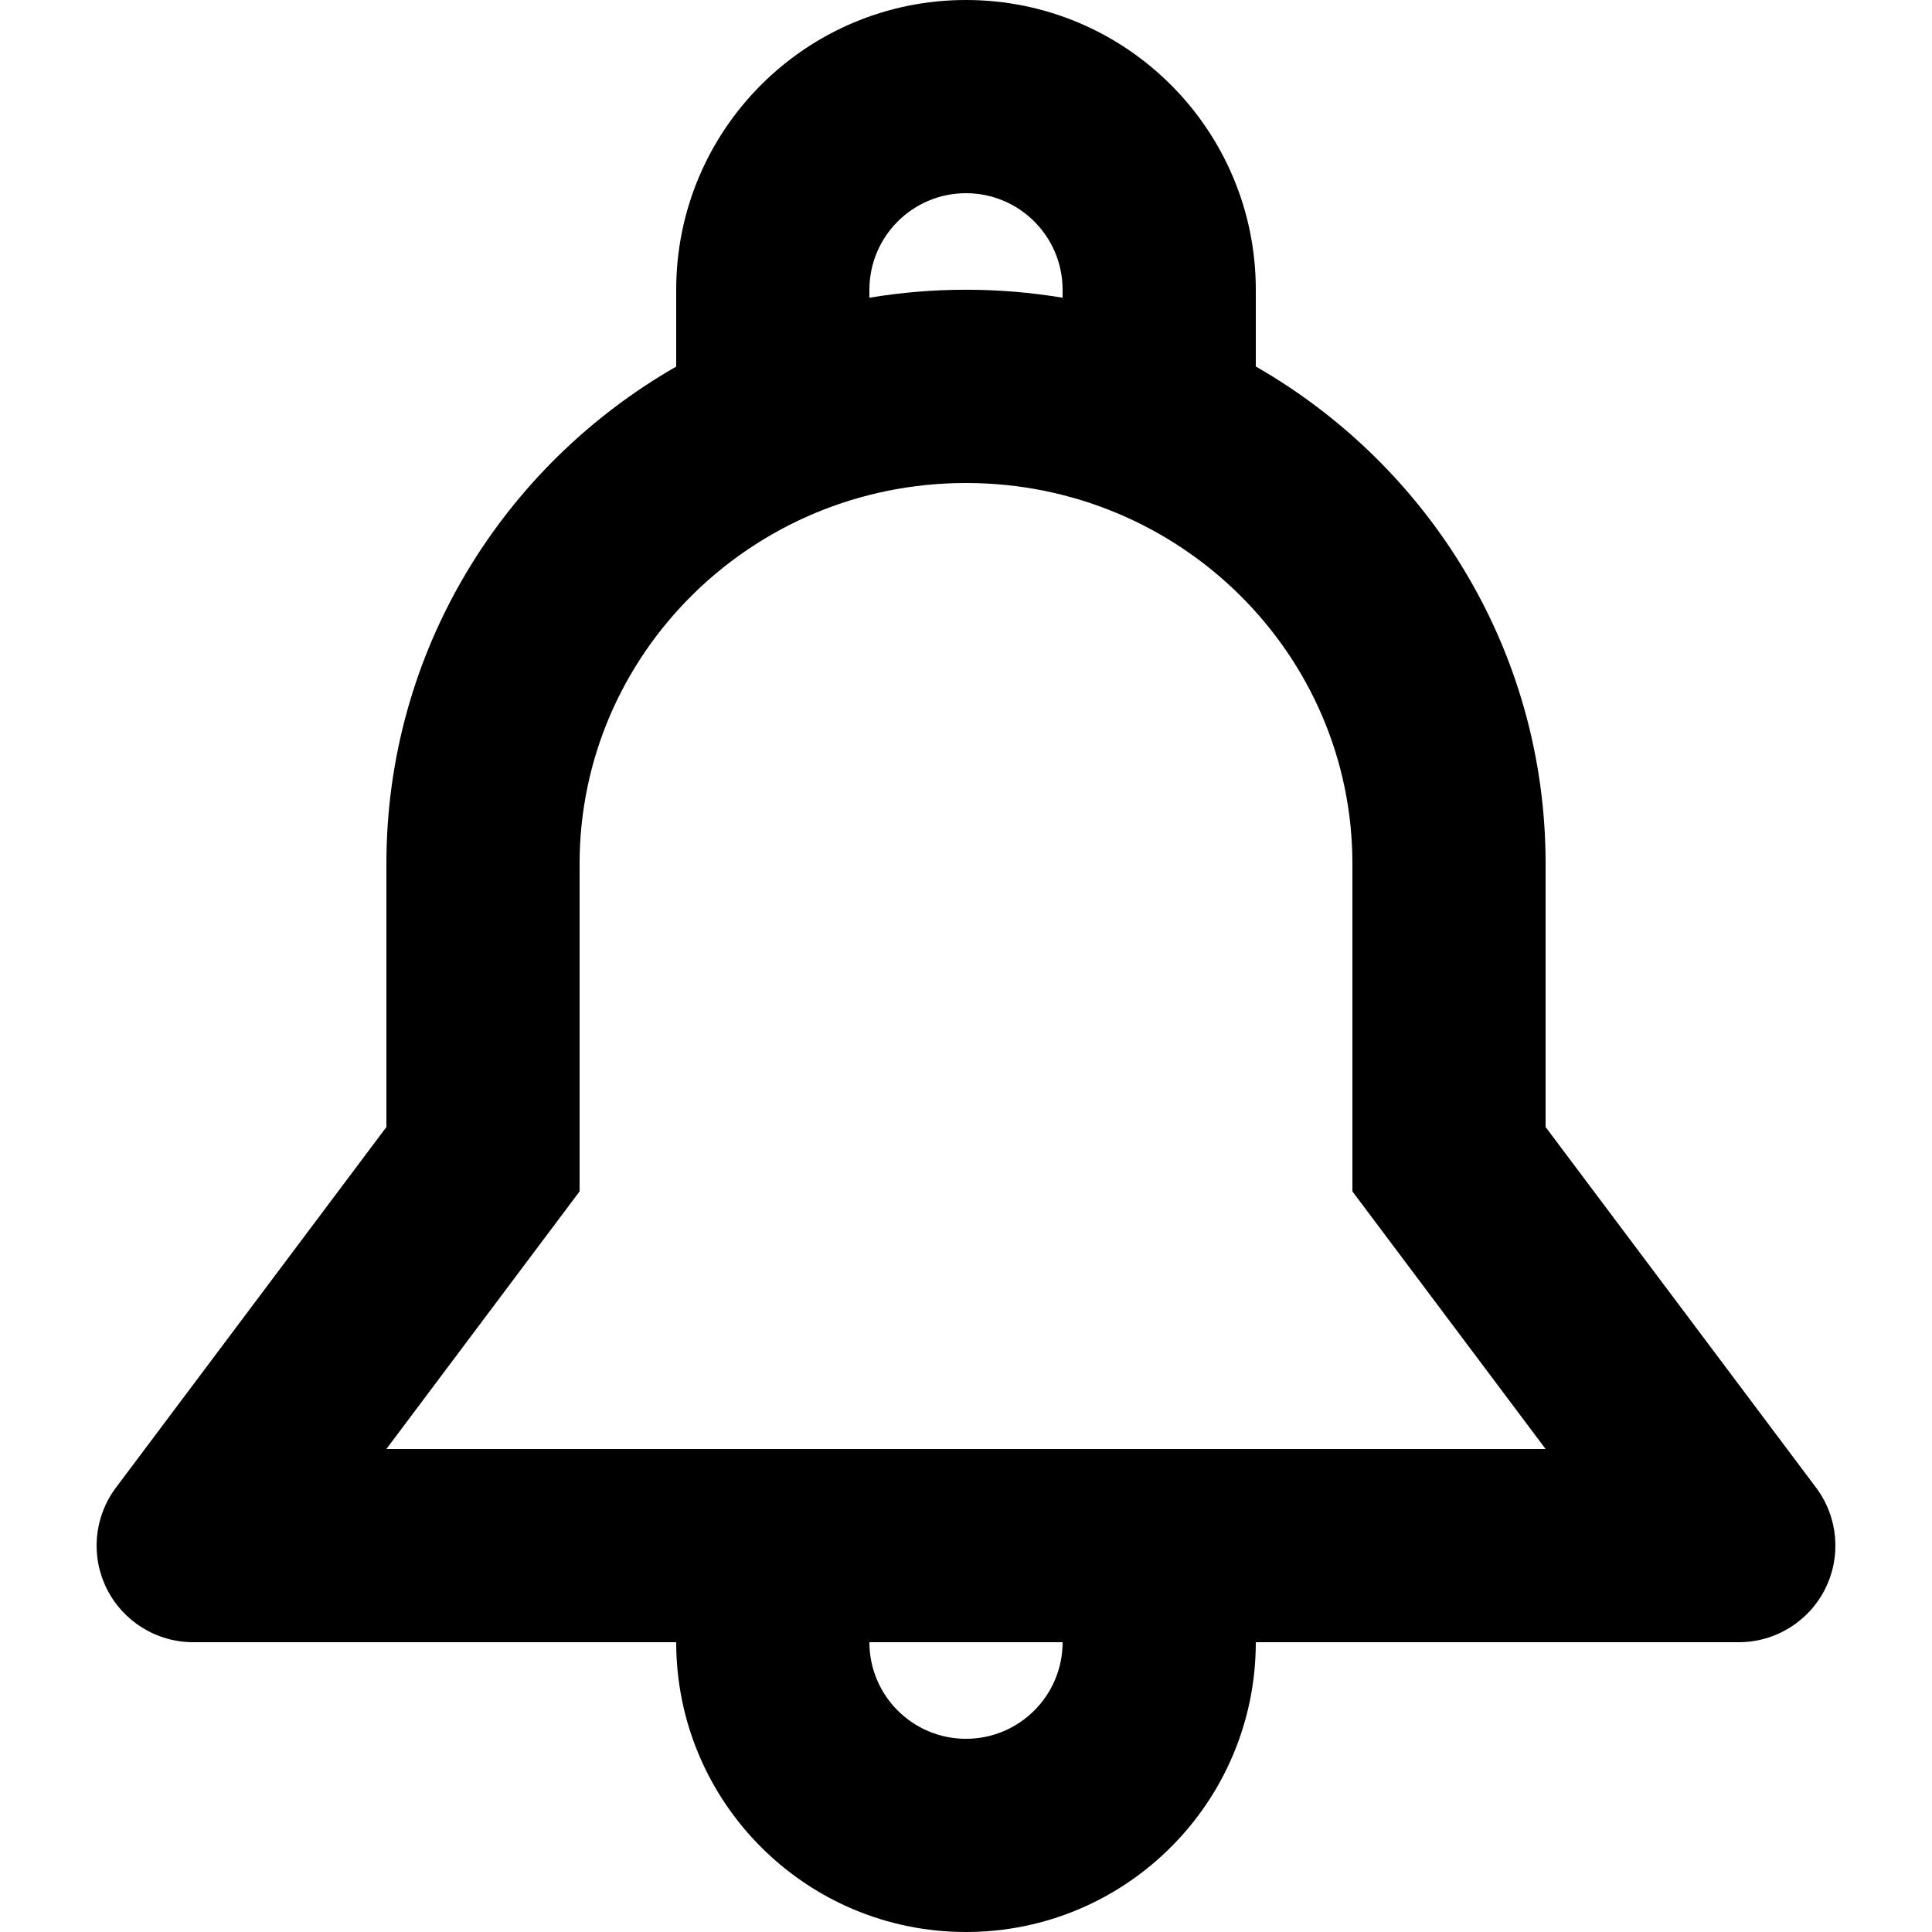
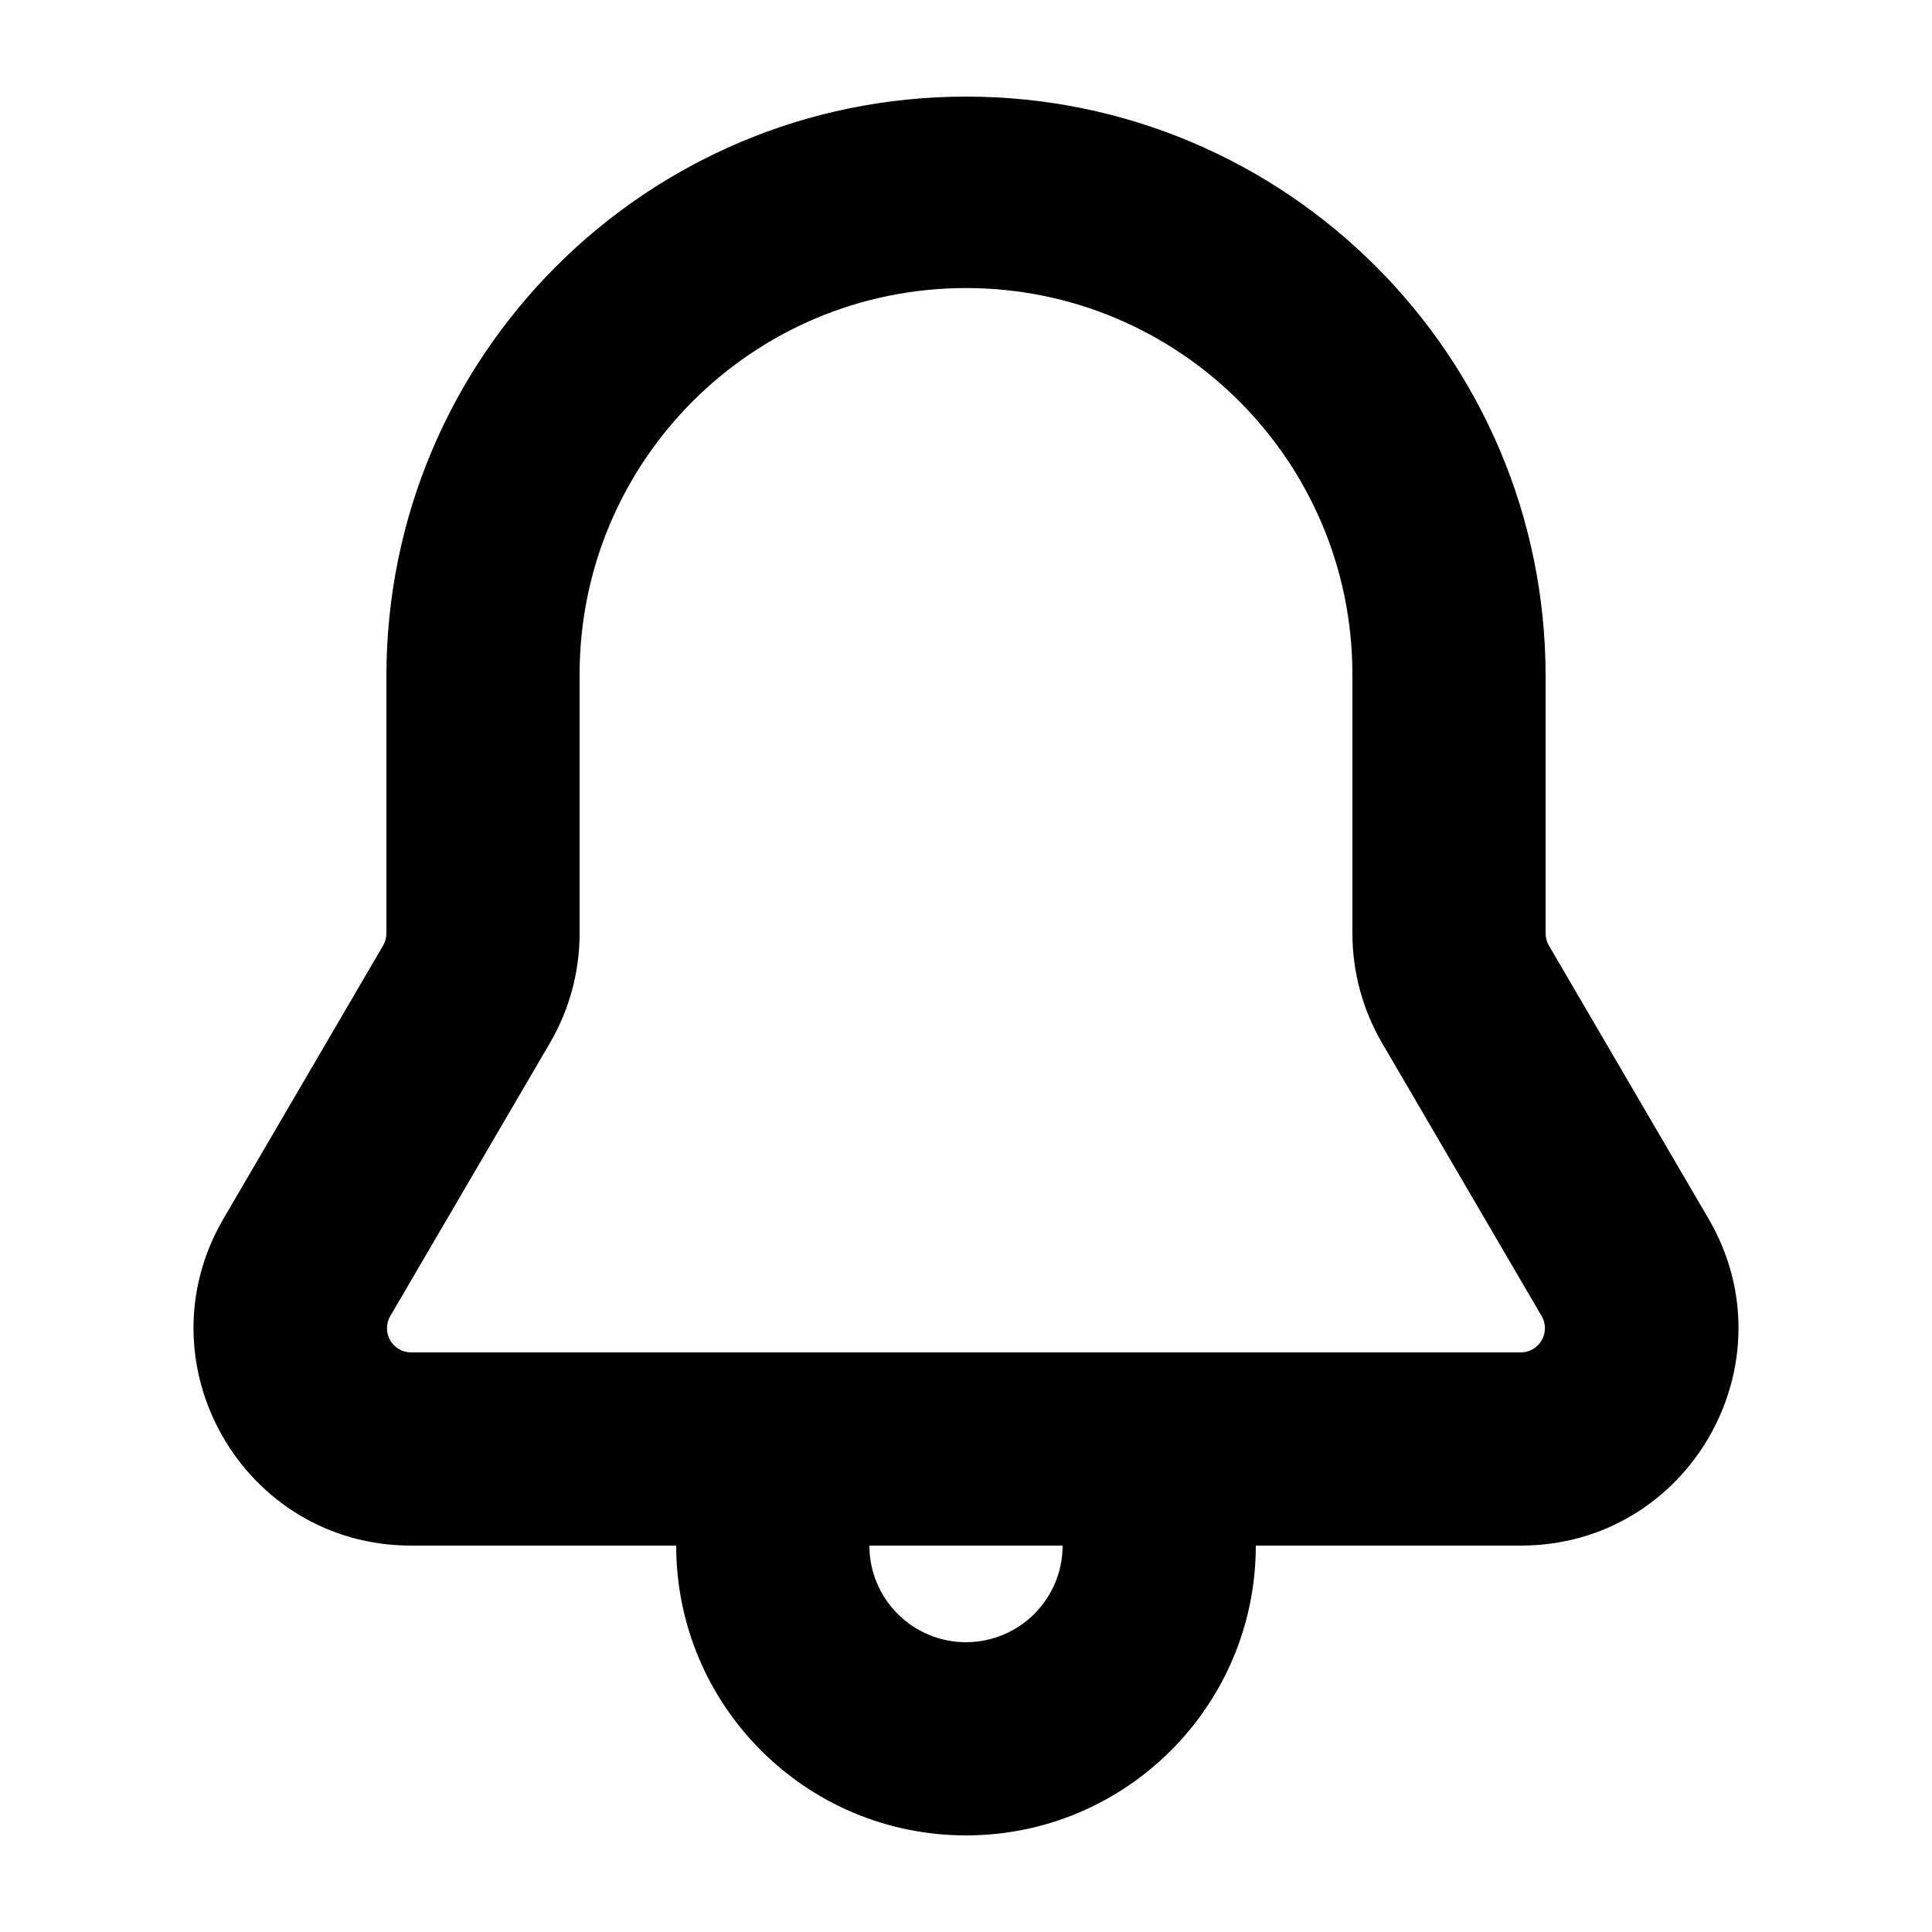
<svg xmlns="http://www.w3.org/2000/svg" viewBox="0 0 20 20">
-   <path fill-rule="evenodd" clip-rule="evenodd" d="M13 3.795V3a3 3 0 1 0-6 0v.795C5.21 4.821 4 6.737 4 8.941v2.726L1.2 15.4A1 1 0 0 0 2 17h5a3 3 0 1 0 6 0h5a1 1 0 0 0 .8-1.6L16 11.667V8.94c0-2.204-1.21-4.12-3-5.146ZM10 2a1 1 0 0 0-1 1v.082a6.09 6.09 0 0 1 2 0V3a1 1 0 0 0-1-1Zm1 15H9a1 1 0 1 0 2 0ZM6 8.941C6 6.776 7.78 5 10 5c2.22 0 4 1.776 4 3.941v3.392L16 15H4l2-2.667V8.941Z" />
+   <path fill-rule="evenodd" clip-rule="evenodd" d="M6 6.982a4 4 0 0 1 8 0v2.68c0 .398.106.79.307 1.135l1.652 2.827a.25.25 0 0 1-.216.376H4.256a.25.25 0 0 1-.216-.376l1.653-2.827A2.25 2.25 0 0 0 6 9.662v-2.68ZM4 7a6 6 0 1 1 12 0v2.662a.25.25 0 0 0 .034.126l1.652 2.827c.877 1.5-.205 3.385-1.943 3.385H13a3 3 0 0 1-6 0H4.256c-1.737 0-2.819-1.885-1.942-3.385l1.652-2.827A.25.25 0 0 0 4 9.662V7Zm5 9h2a1 1 0 1 1-2 0Z" />
</svg>
